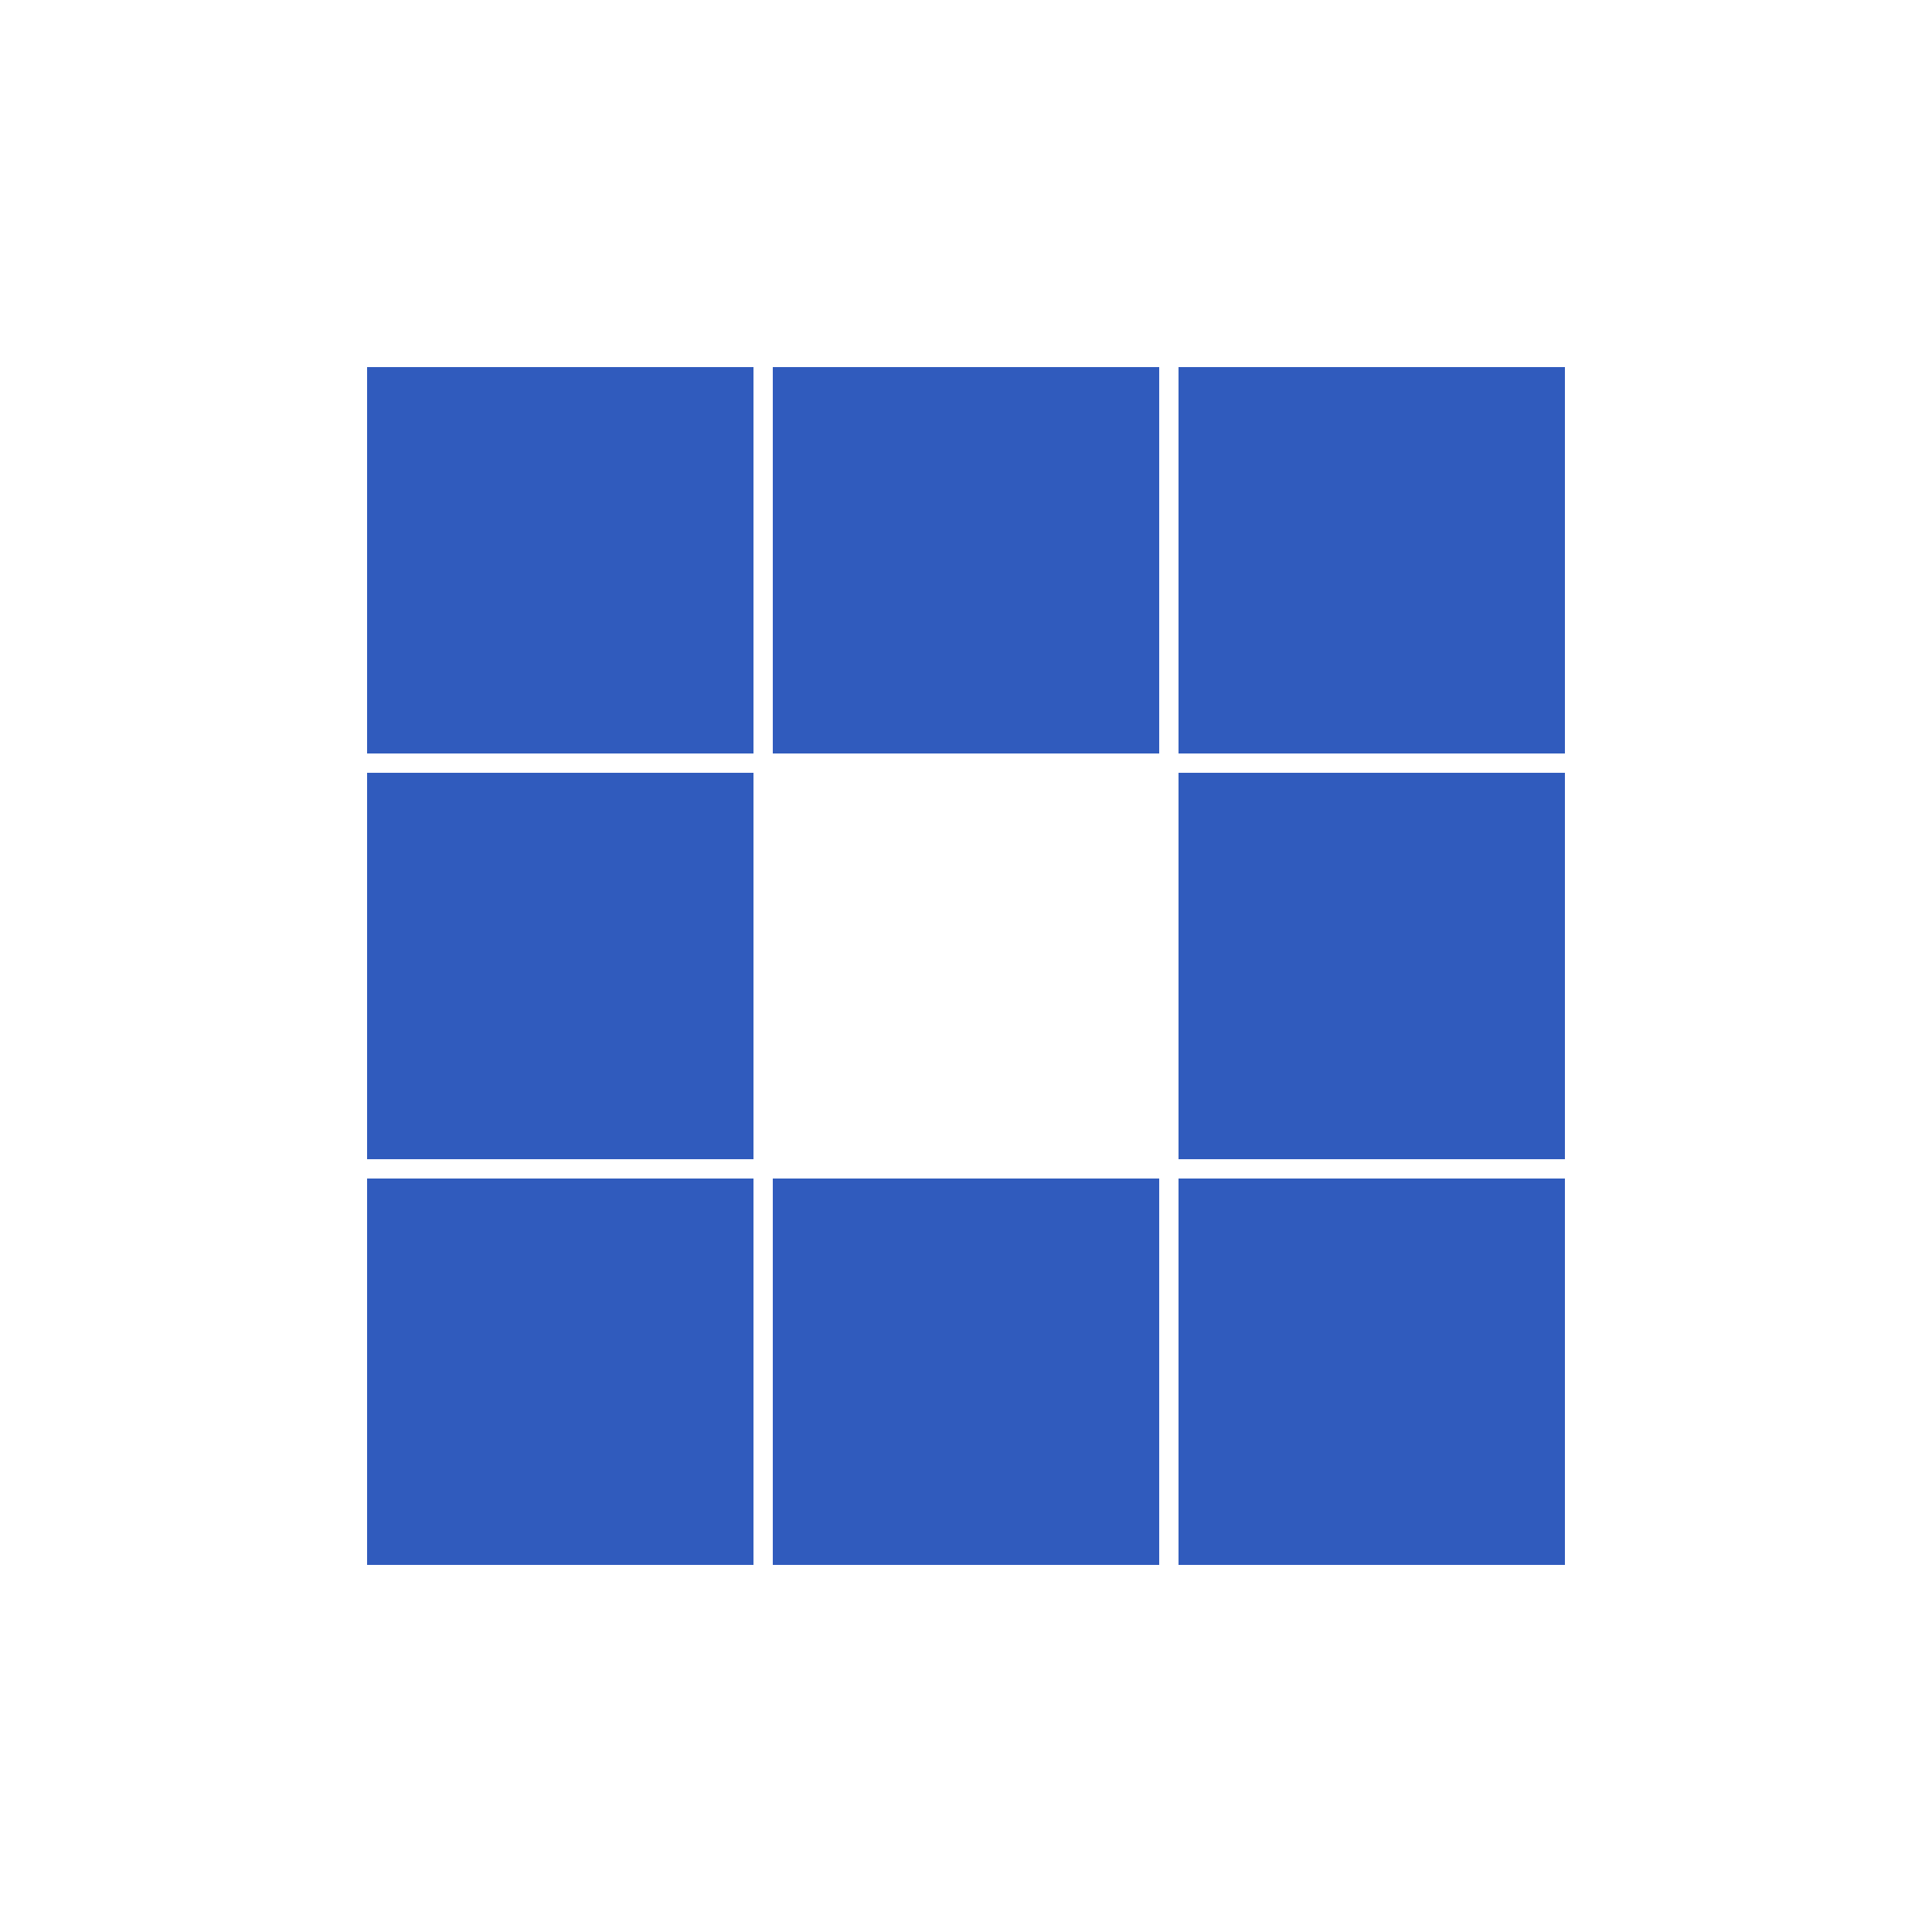
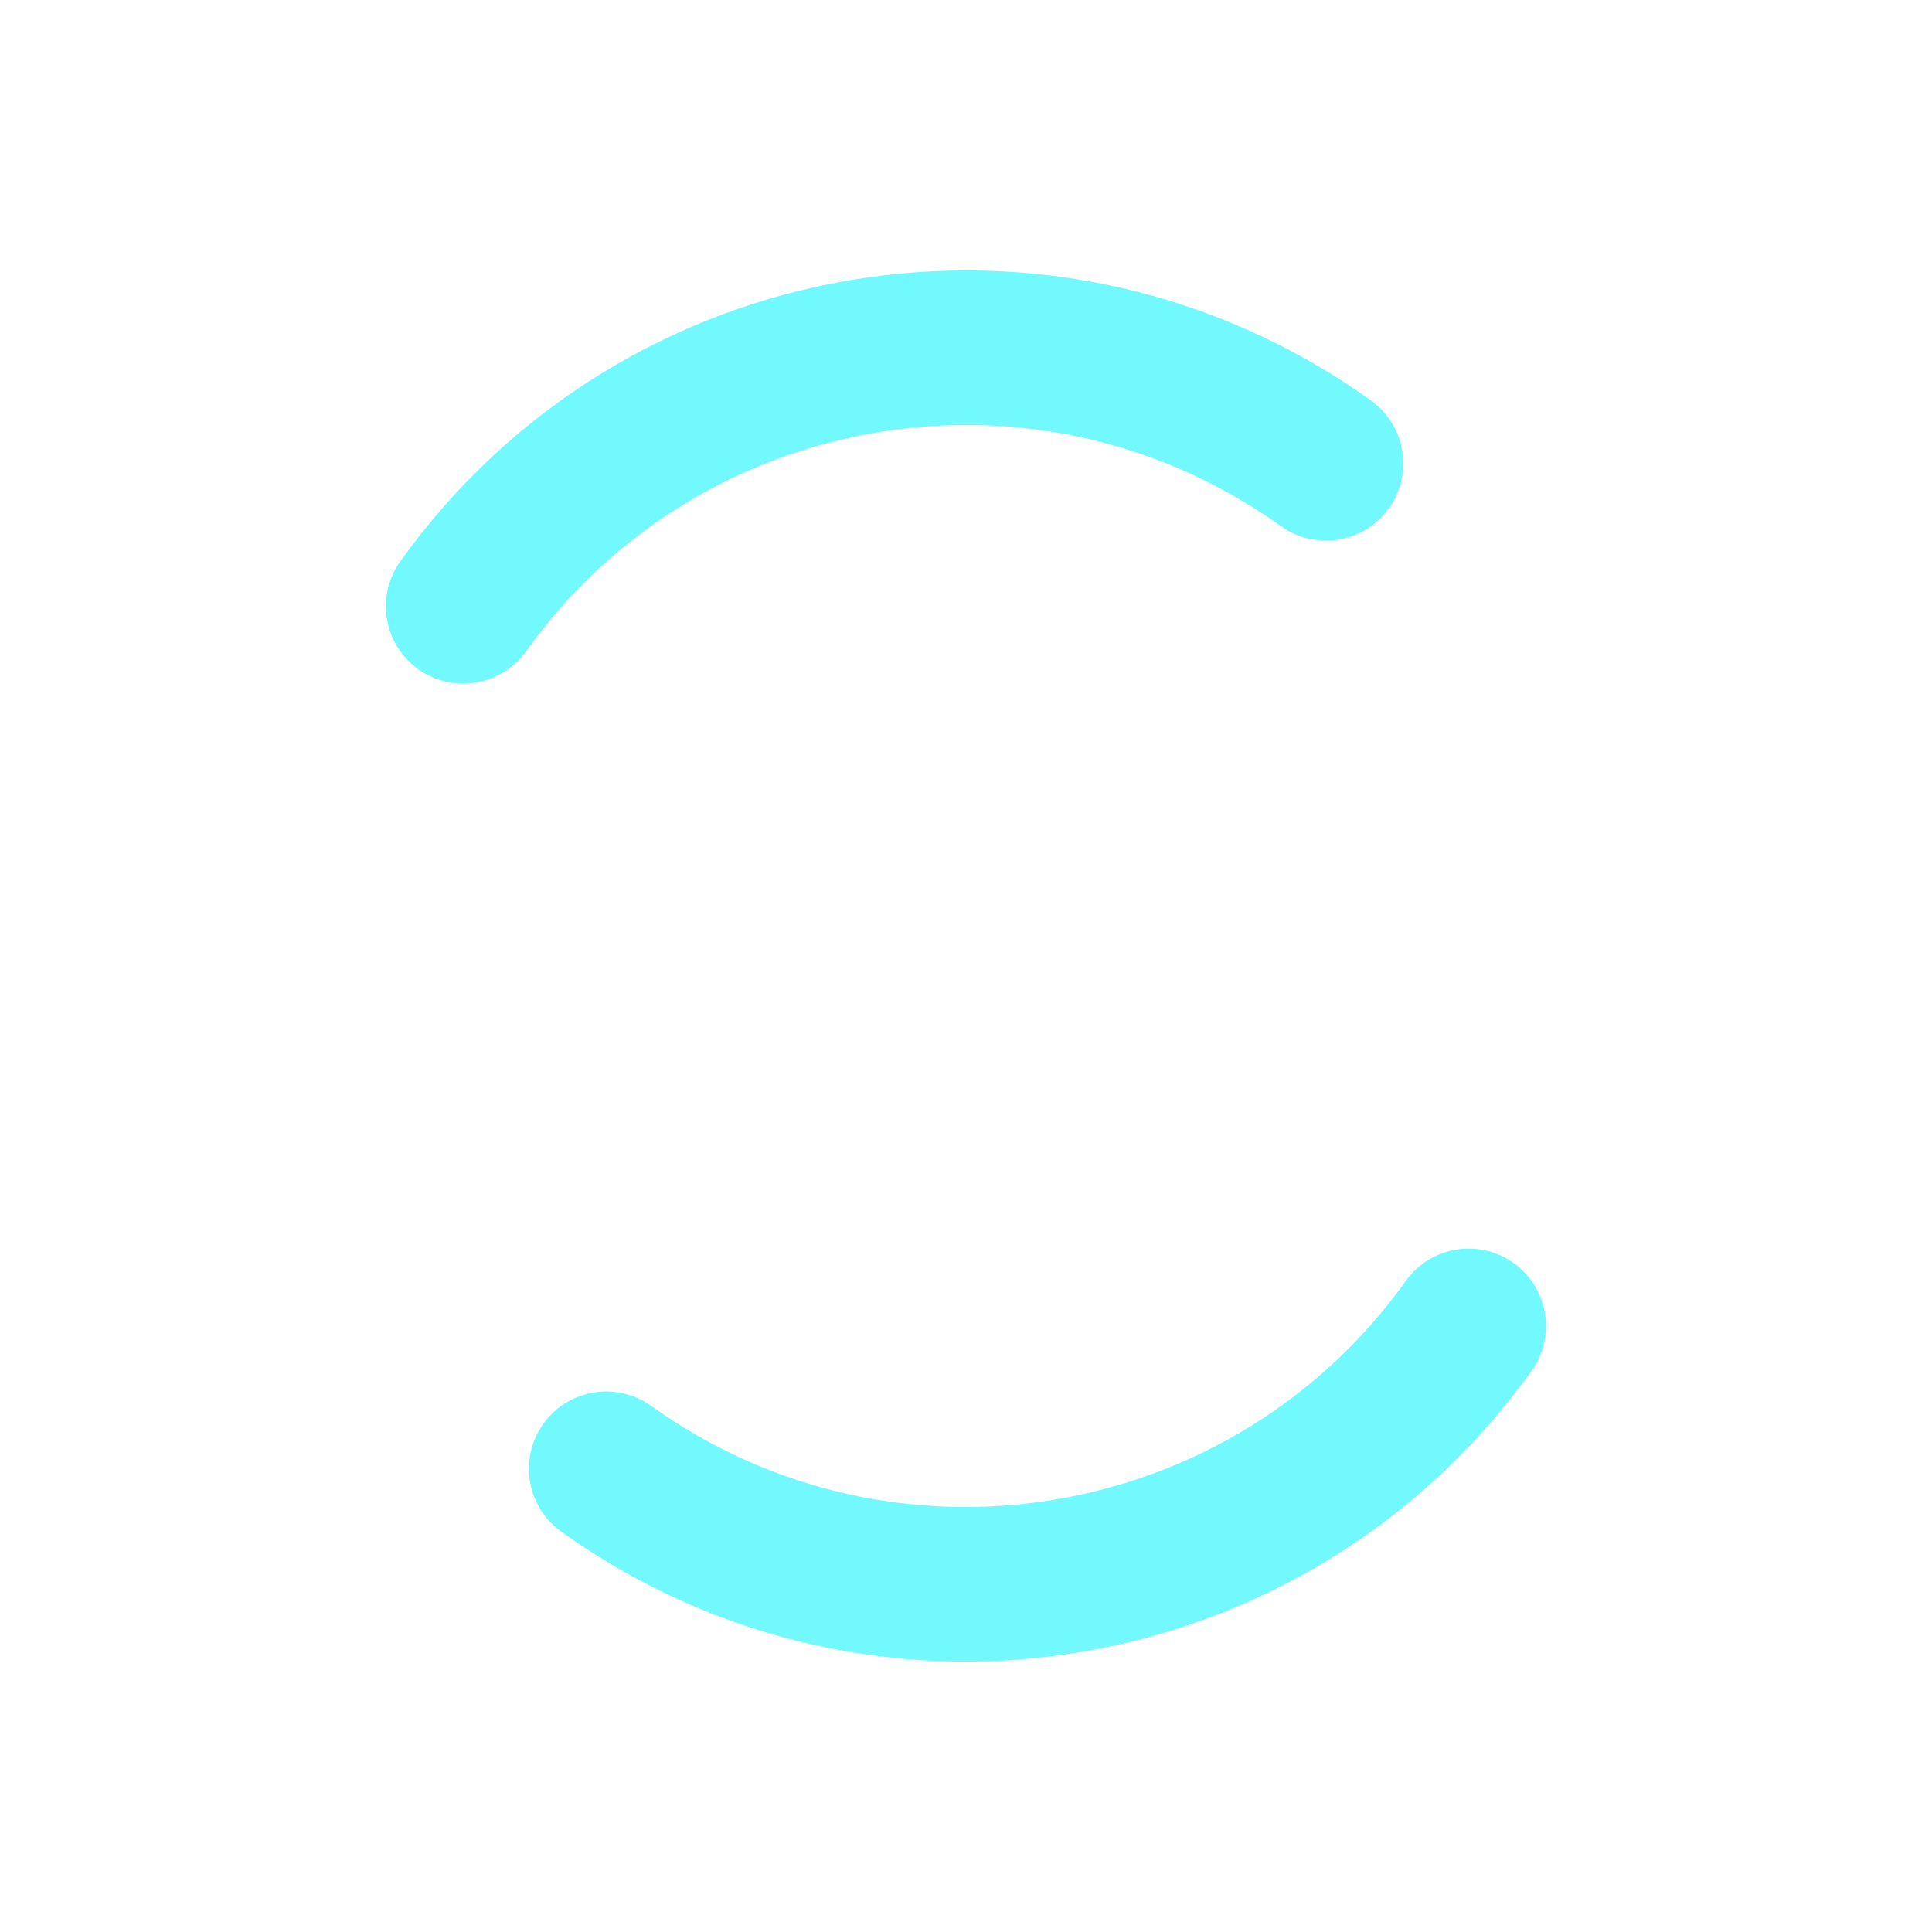
- <svg xmlns="http://www.w3.org/2000/svg" class="lds-blocks" width="180px" height="180px" viewBox="0 0 100 100" preserveAspectRatio="xMidYMid" style="background: none;">
-   <rect x="19" y="19" width="20" height="20" fill="#305bbd">
-     <animate attributeName="fill" values="#3e88e0;#305bbd;#305bbd" keyTimes="0;0.125;1" dur="1s" repeatCount="indefinite" begin="0s" calcMode="discrete" />
-   </rect>
-   <rect x="40" y="19" width="20" height="20" fill="#305bbd">
-     <animate attributeName="fill" values="#3e88e0;#305bbd;#305bbd" keyTimes="0;0.125;1" dur="1s" repeatCount="indefinite" begin="0.125s" calcMode="discrete" />
-   </rect>
-   <rect x="61" y="19" width="20" height="20" fill="#305bbd">
-     <animate attributeName="fill" values="#3e88e0;#305bbd;#305bbd" keyTimes="0;0.125;1" dur="1s" repeatCount="indefinite" begin="0.25s" calcMode="discrete" />
-   </rect>
-   <rect x="19" y="40" width="20" height="20" fill="#305bbd">
-     <animate attributeName="fill" values="#3e88e0;#305bbd;#305bbd" keyTimes="0;0.125;1" dur="1s" repeatCount="indefinite" begin="0.875s" calcMode="discrete" />
-   </rect>
-   <rect x="61" y="40" width="20" height="20" fill="#305bbd">
-     <animate attributeName="fill" values="#3e88e0;#305bbd;#305bbd" keyTimes="0;0.125;1" dur="1s" repeatCount="indefinite" begin="0.375s" calcMode="discrete" />
-   </rect>
-   <rect x="19" y="61" width="20" height="20" fill="#305bbd">
-     <animate attributeName="fill" values="#3e88e0;#305bbd;#305bbd" keyTimes="0;0.125;1" dur="1s" repeatCount="indefinite" begin="0.75s" calcMode="discrete" />
-   </rect>
-   <rect x="40" y="61" width="20" height="20" fill="#305bbd">
-     <animate attributeName="fill" values="#3e88e0;#305bbd;#305bbd" keyTimes="0;0.125;1" dur="1s" repeatCount="indefinite" begin="0.625s" calcMode="discrete" />
-   </rect>
-   <rect x="61" y="61" width="20" height="20" fill="#305bbd">
-     <animate attributeName="fill" values="#3e88e0;#305bbd;#305bbd" keyTimes="0;0.125;1" dur="1s" repeatCount="indefinite" begin="0.5s" calcMode="discrete" />
-   </rect>
+ <svg xmlns="http://www.w3.org/2000/svg" style="margin: auto; background: none; display: block; shape-rendering: auto;" width="200px" height="200px" viewBox="0 0 100 100" preserveAspectRatio="xMidYMid">
+   <circle cx="50" cy="50" r="32" stroke-width="8" stroke="#71f9fe" stroke-dasharray="50.265 50.265" fill="none" stroke-linecap="round" transform="rotate(215.622 50 50)">
+     <animateTransform attributeName="transform" type="rotate" repeatCount="indefinite" dur="1s" keyTimes="0;1" values="0 50 50;360 50 50" />
+   </circle>
</svg>
